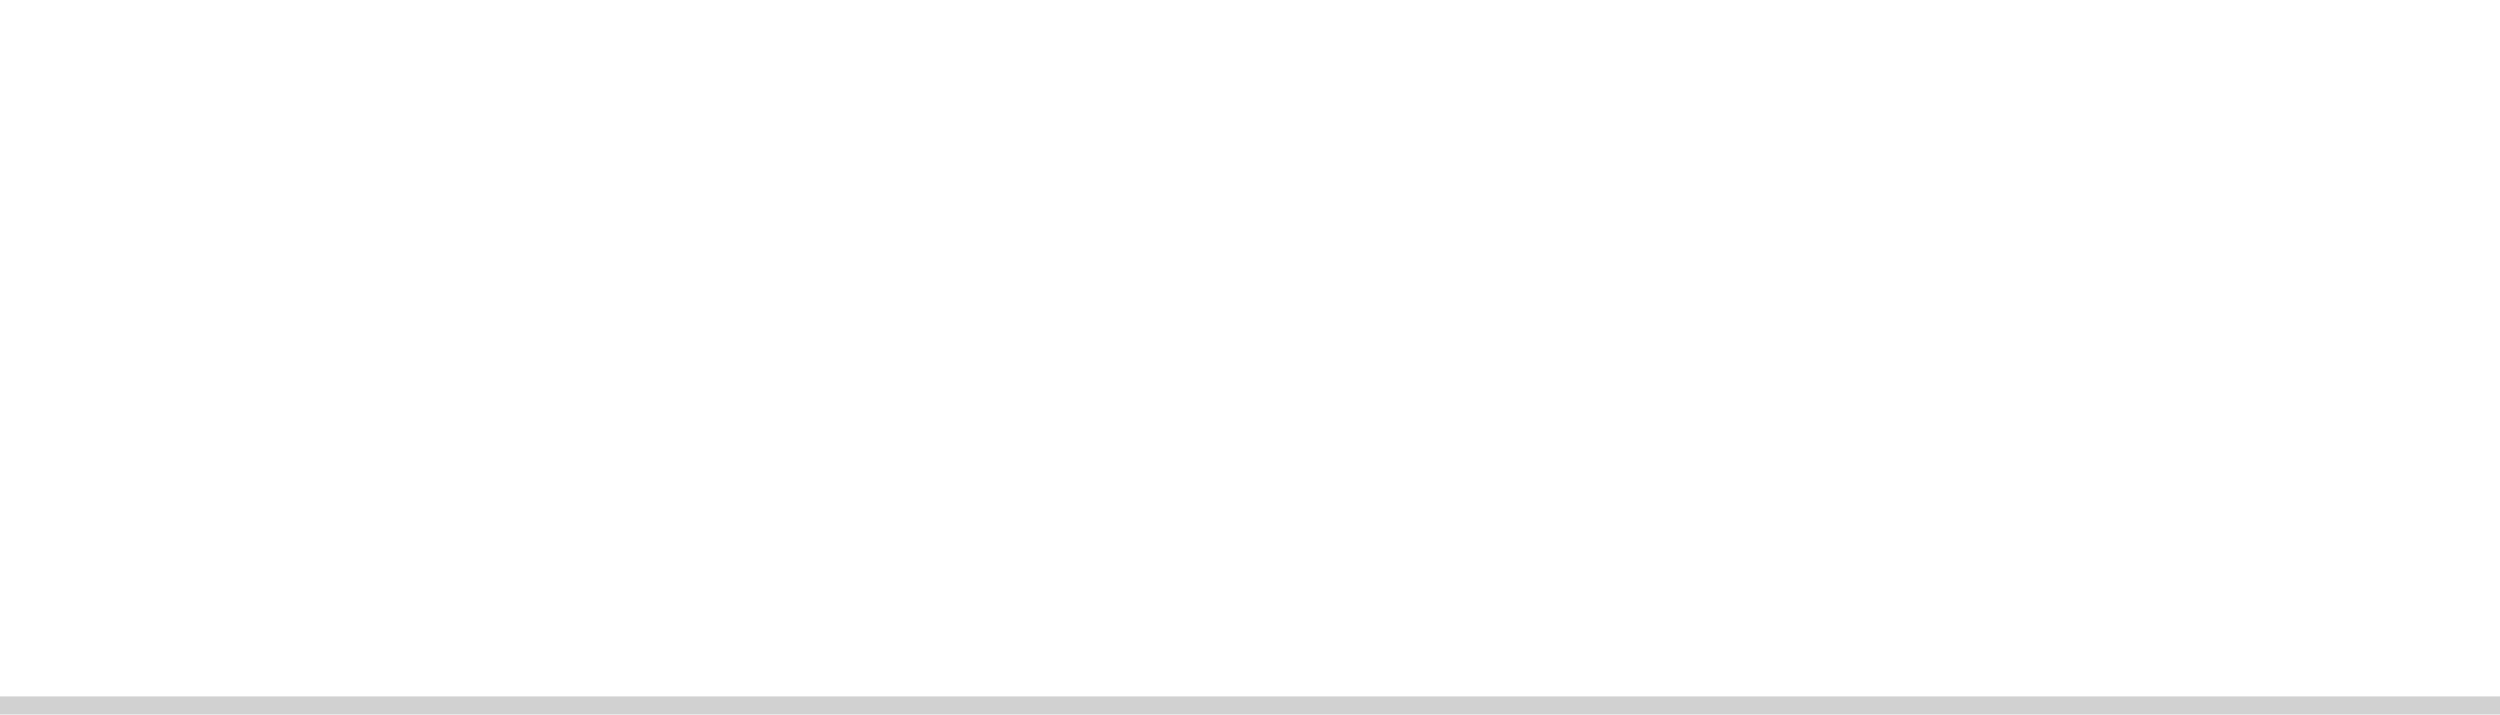
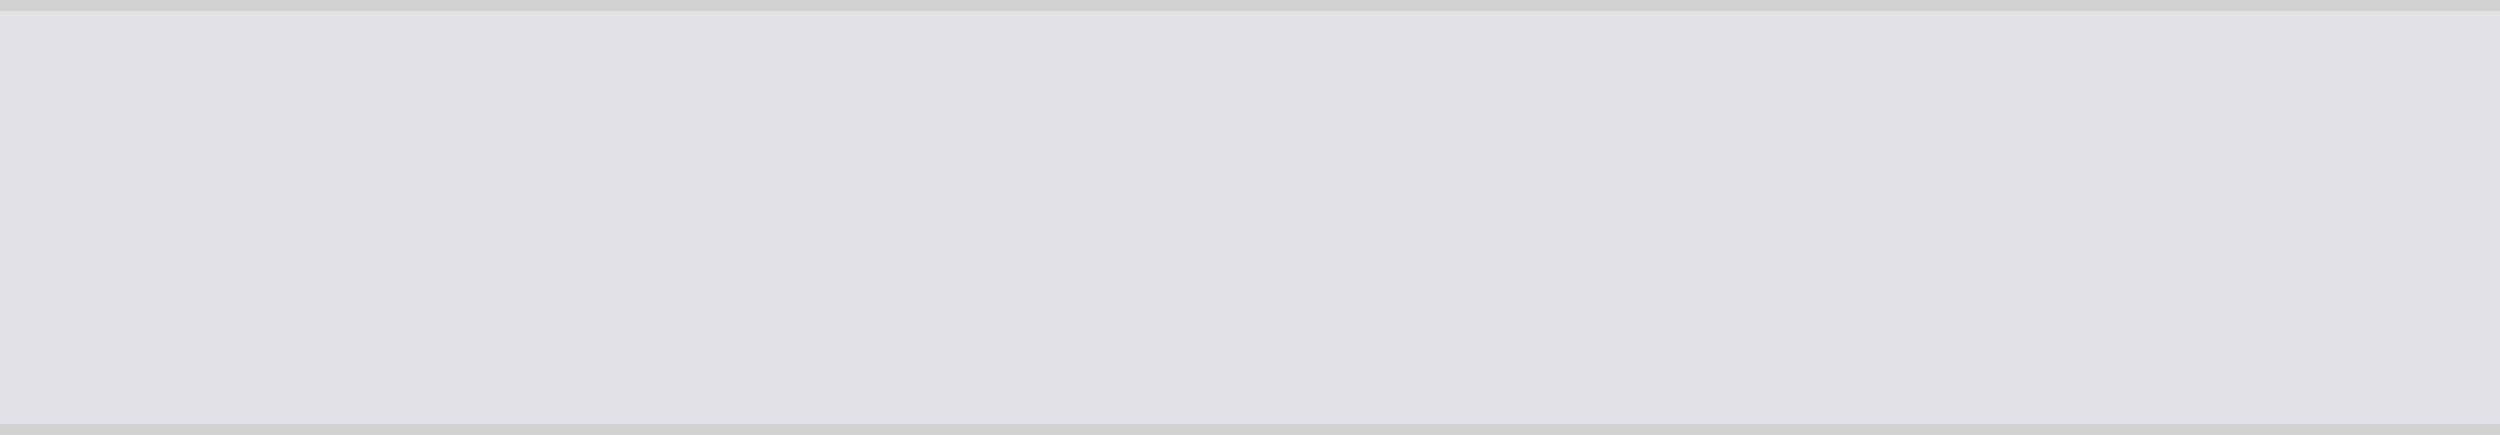
- <svg xmlns="http://www.w3.org/2000/svg" version="1.1" width="140px" height="40px">
-   <g transform="matrix(1 0 0 1 -551 -282 )">
-     <path d="M 551 282  L 691 282  L 691 321  L 551 321  L 551 282  Z " fill-rule="nonzero" fill="#ffffff" stroke="none" />
-     <path d="M 691 321.5  L 551 321.5  " stroke-width="1" stroke="#999999" fill="none" stroke-opacity="0.349" />
+ <svg xmlns="http://www.w3.org/2000/svg" version="1.1" width="230px" height="40px">
+   <g transform="matrix(1 0 0 1 -321 -242 )">
+     <path d="M 321 243  L 551 243  L 551 281  L 321 281  L 321 243  Z " fill-rule="nonzero" fill="#dfe1e6" stroke="none" />
+     <path d="M 321 242.5  L 551 242.5  M 551 281.5  L 321 281.5  " stroke-width="1" stroke="#999999" fill="none" stroke-opacity="0.349" />
  </g>
</svg>
